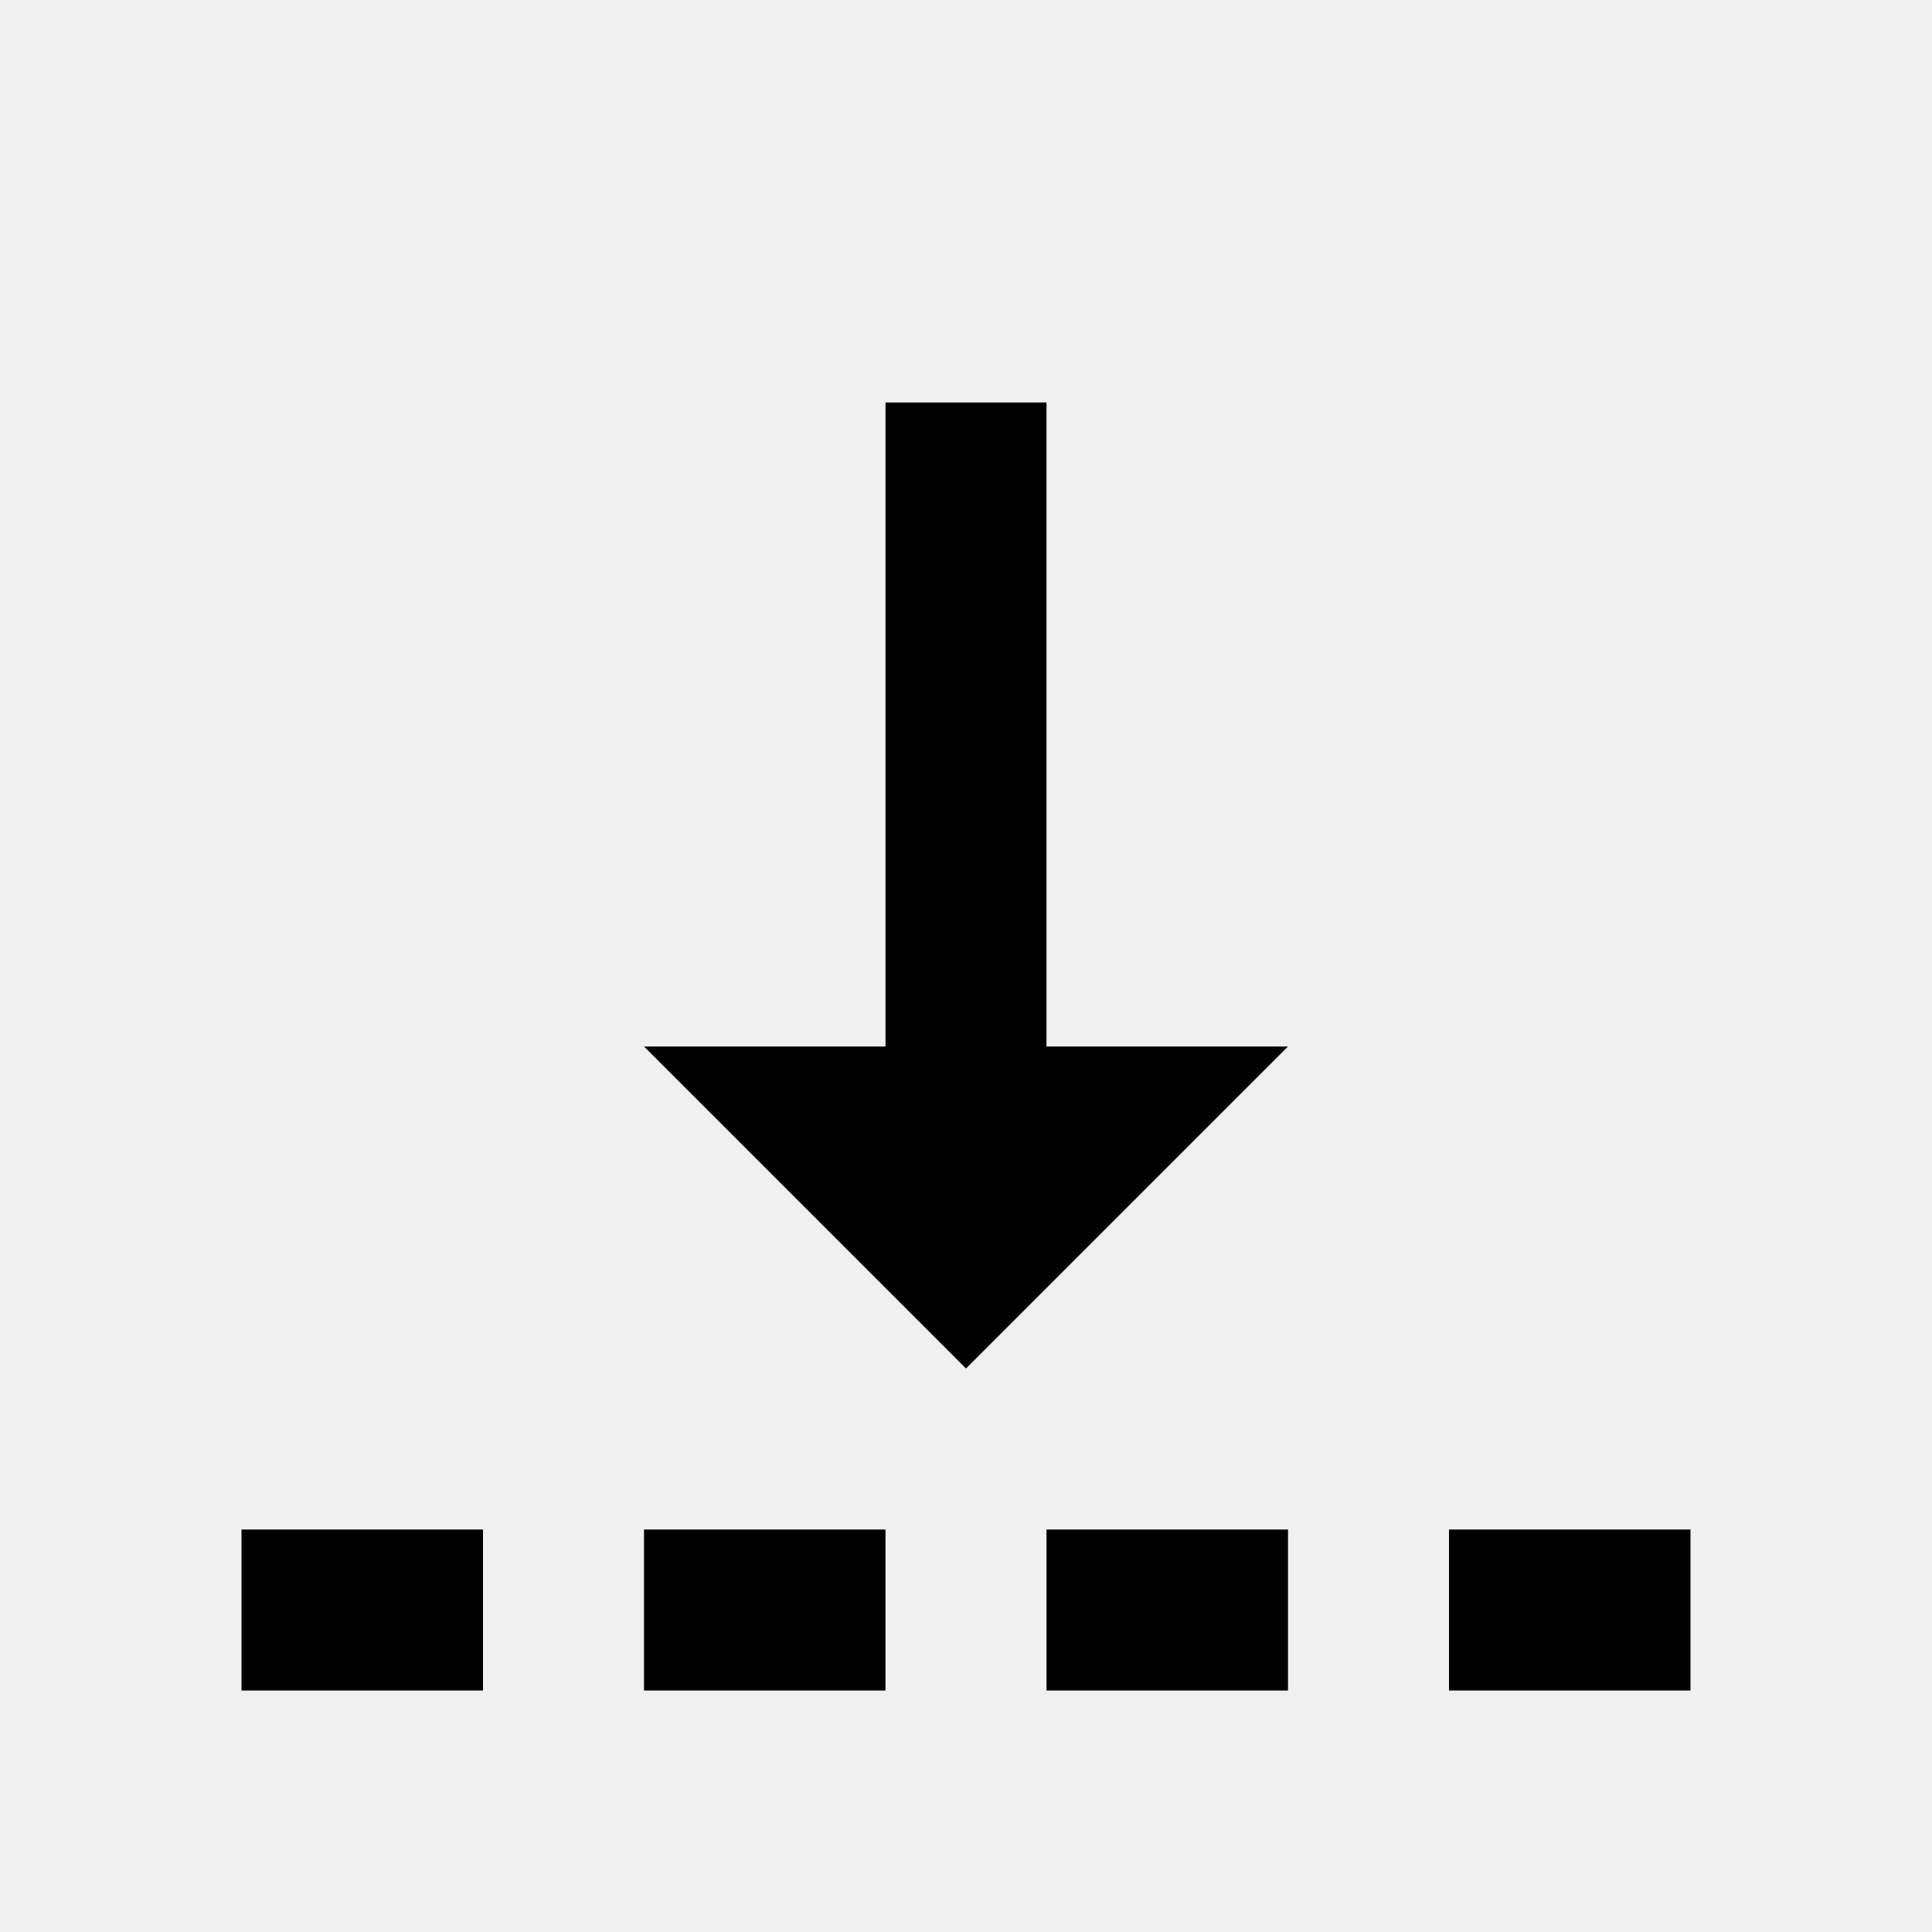
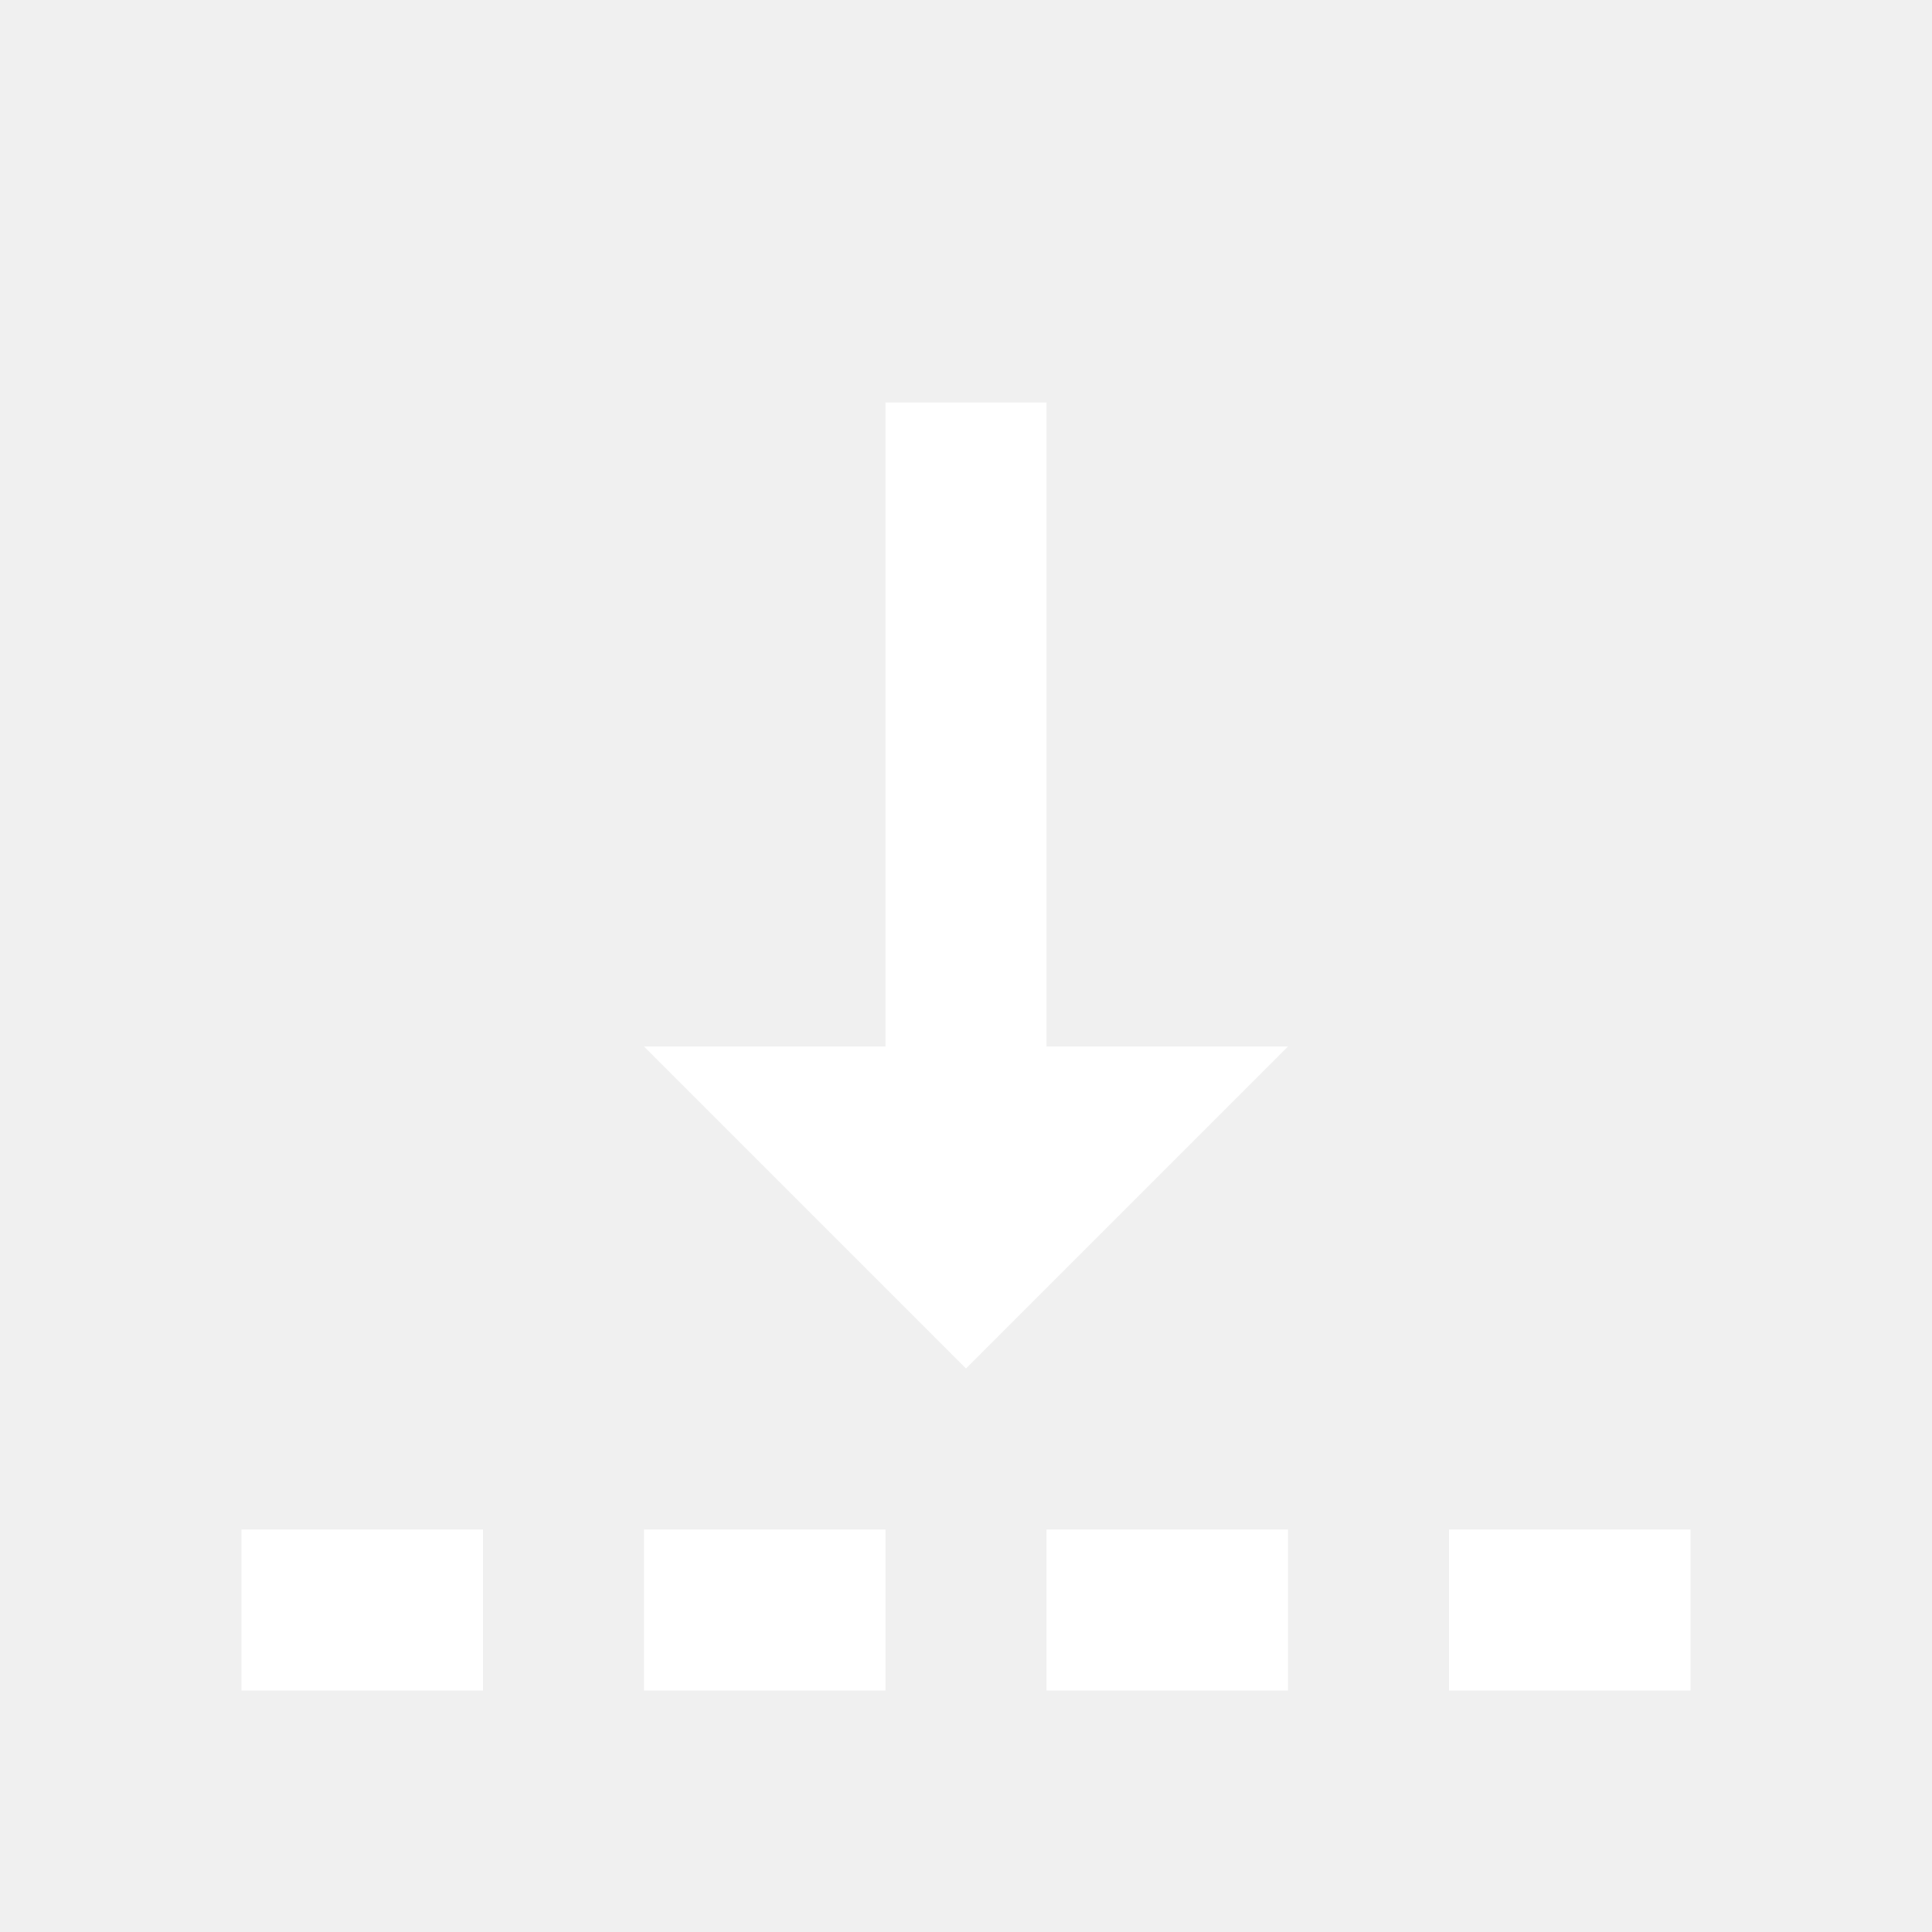
- <svg xmlns="http://www.w3.org/2000/svg" viewBox="0 0 24 24" fill="#000000" width="24" height="24">
+ <svg xmlns="http://www.w3.org/2000/svg" viewBox="0 0 24 24" fill="#ffffff" width="24" height="24">
  <path d="M18 19h3v2h-3zM13 19h3v2h-3zM8 19h3v2H8zM3 19h3v2H3zM13 5h-2v8H8l4 4 4-4h-3V5z" />
</svg>
